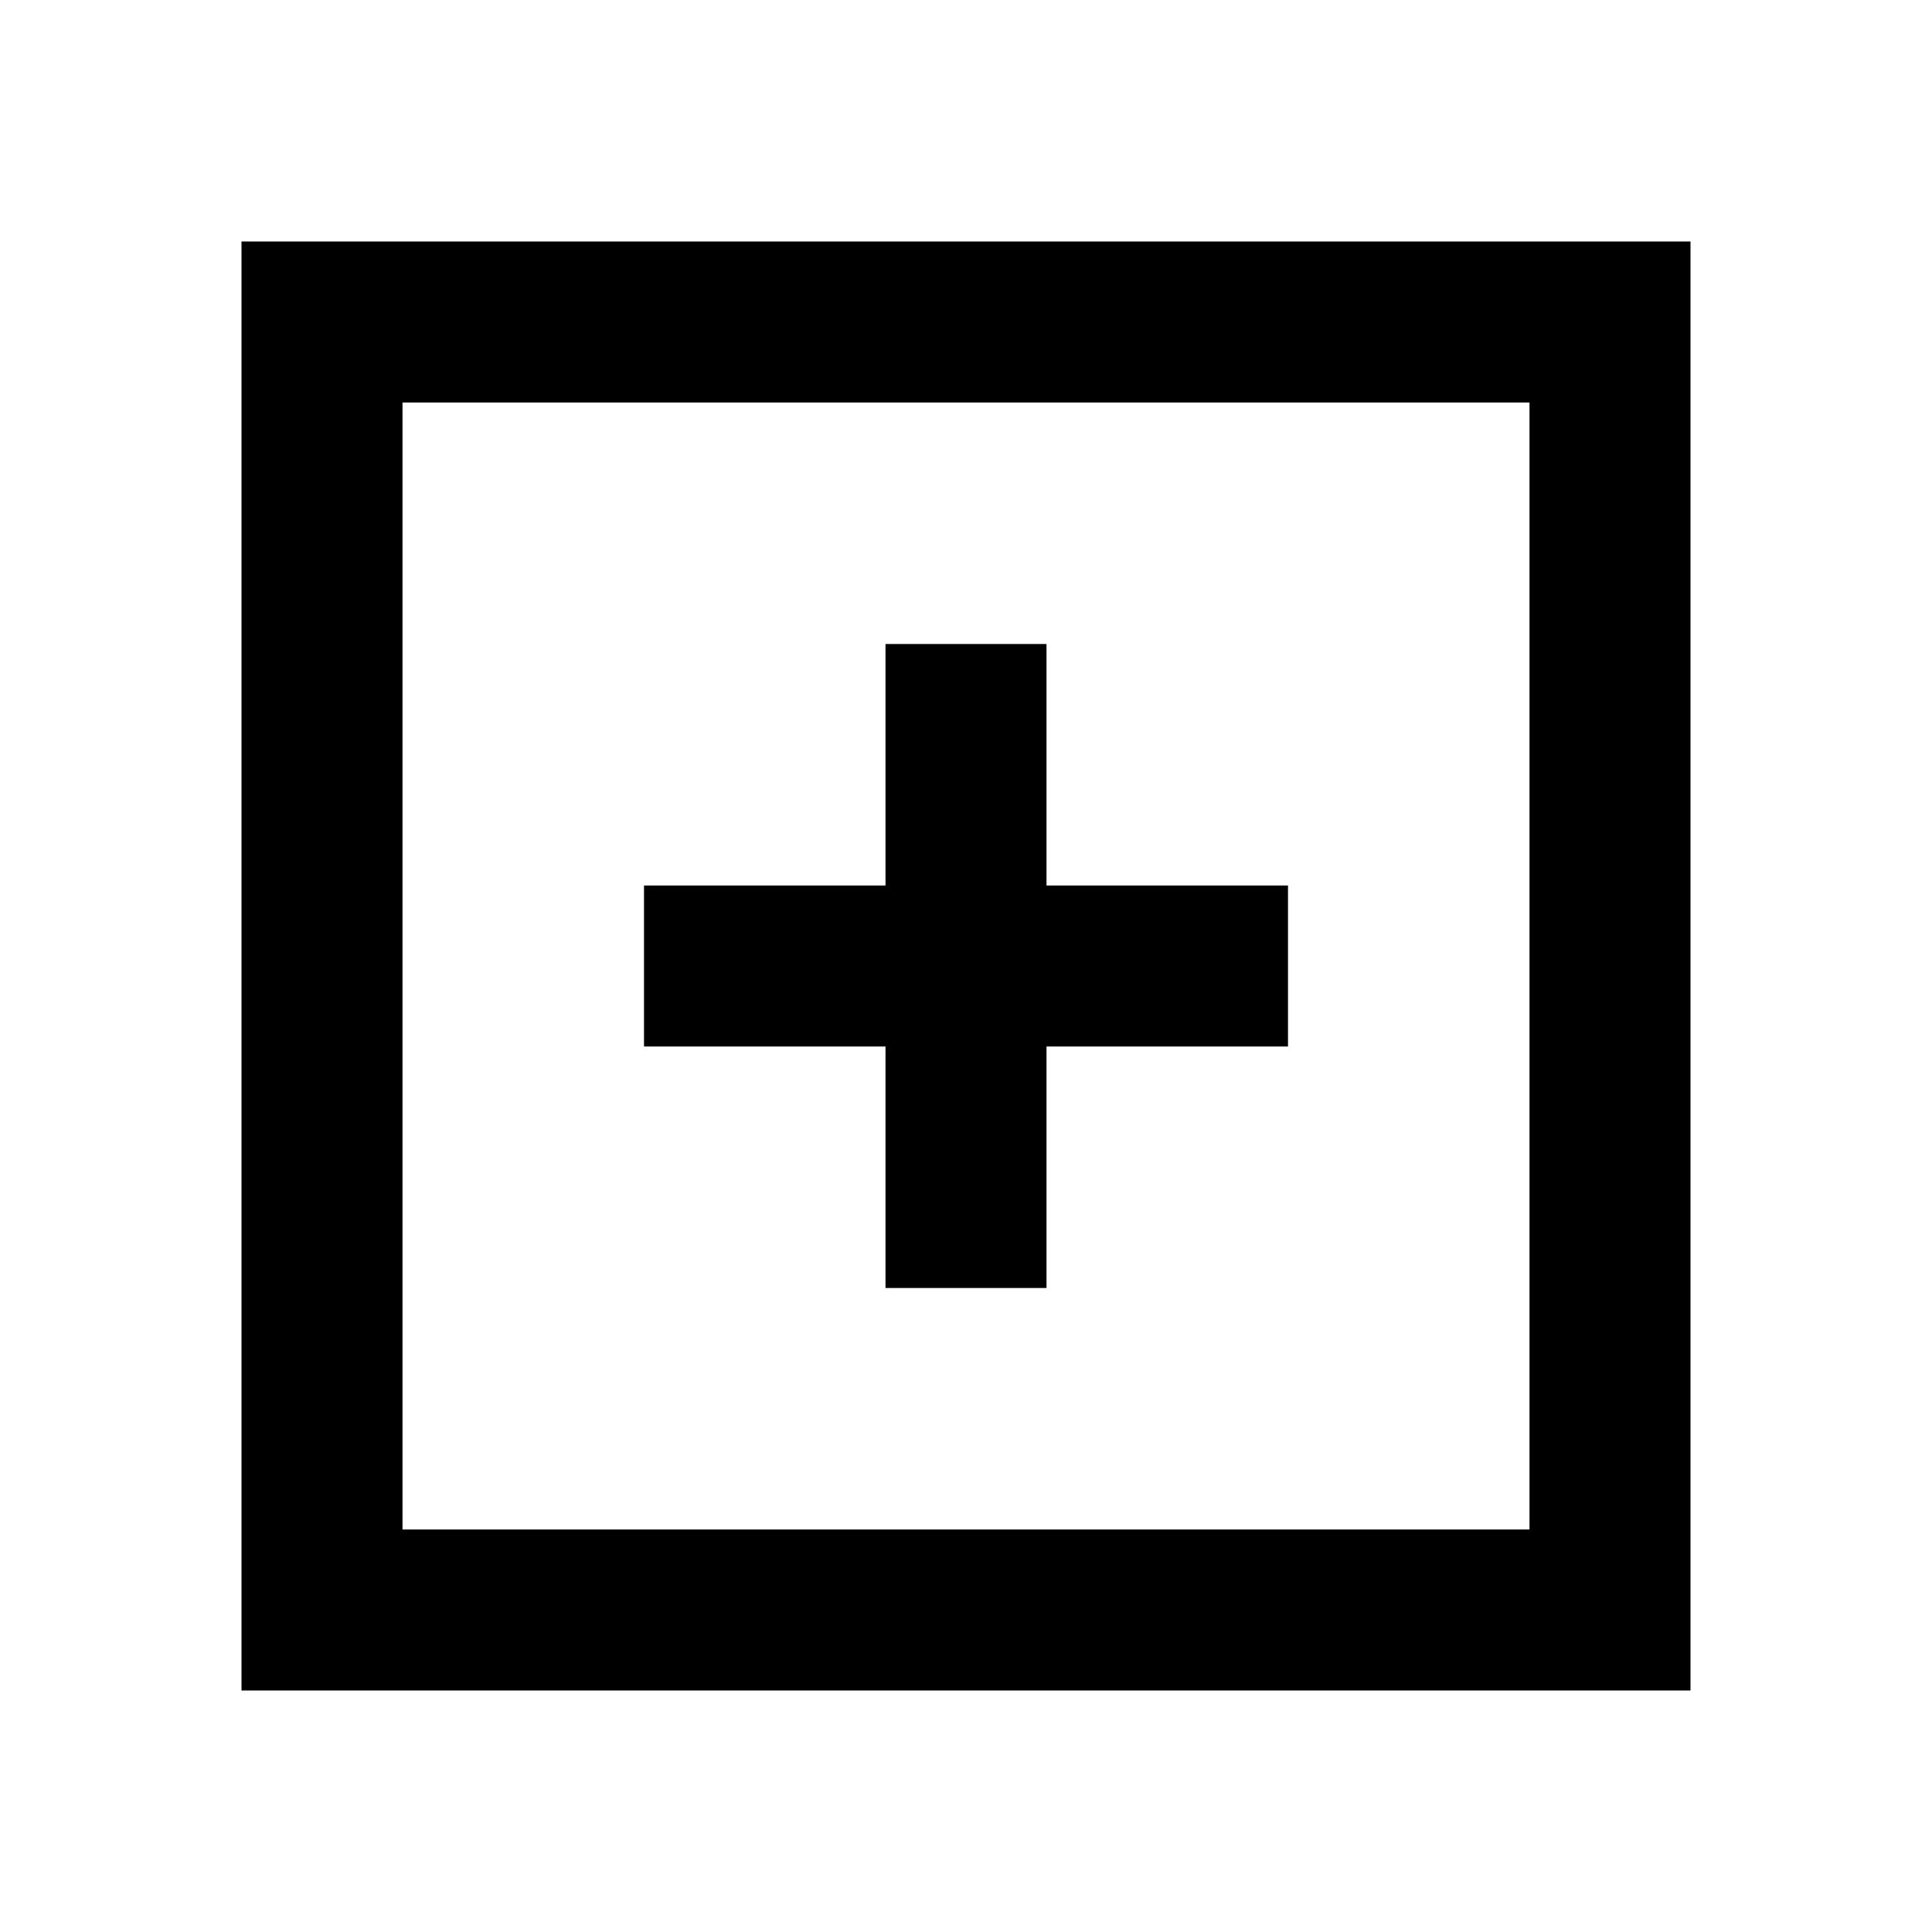
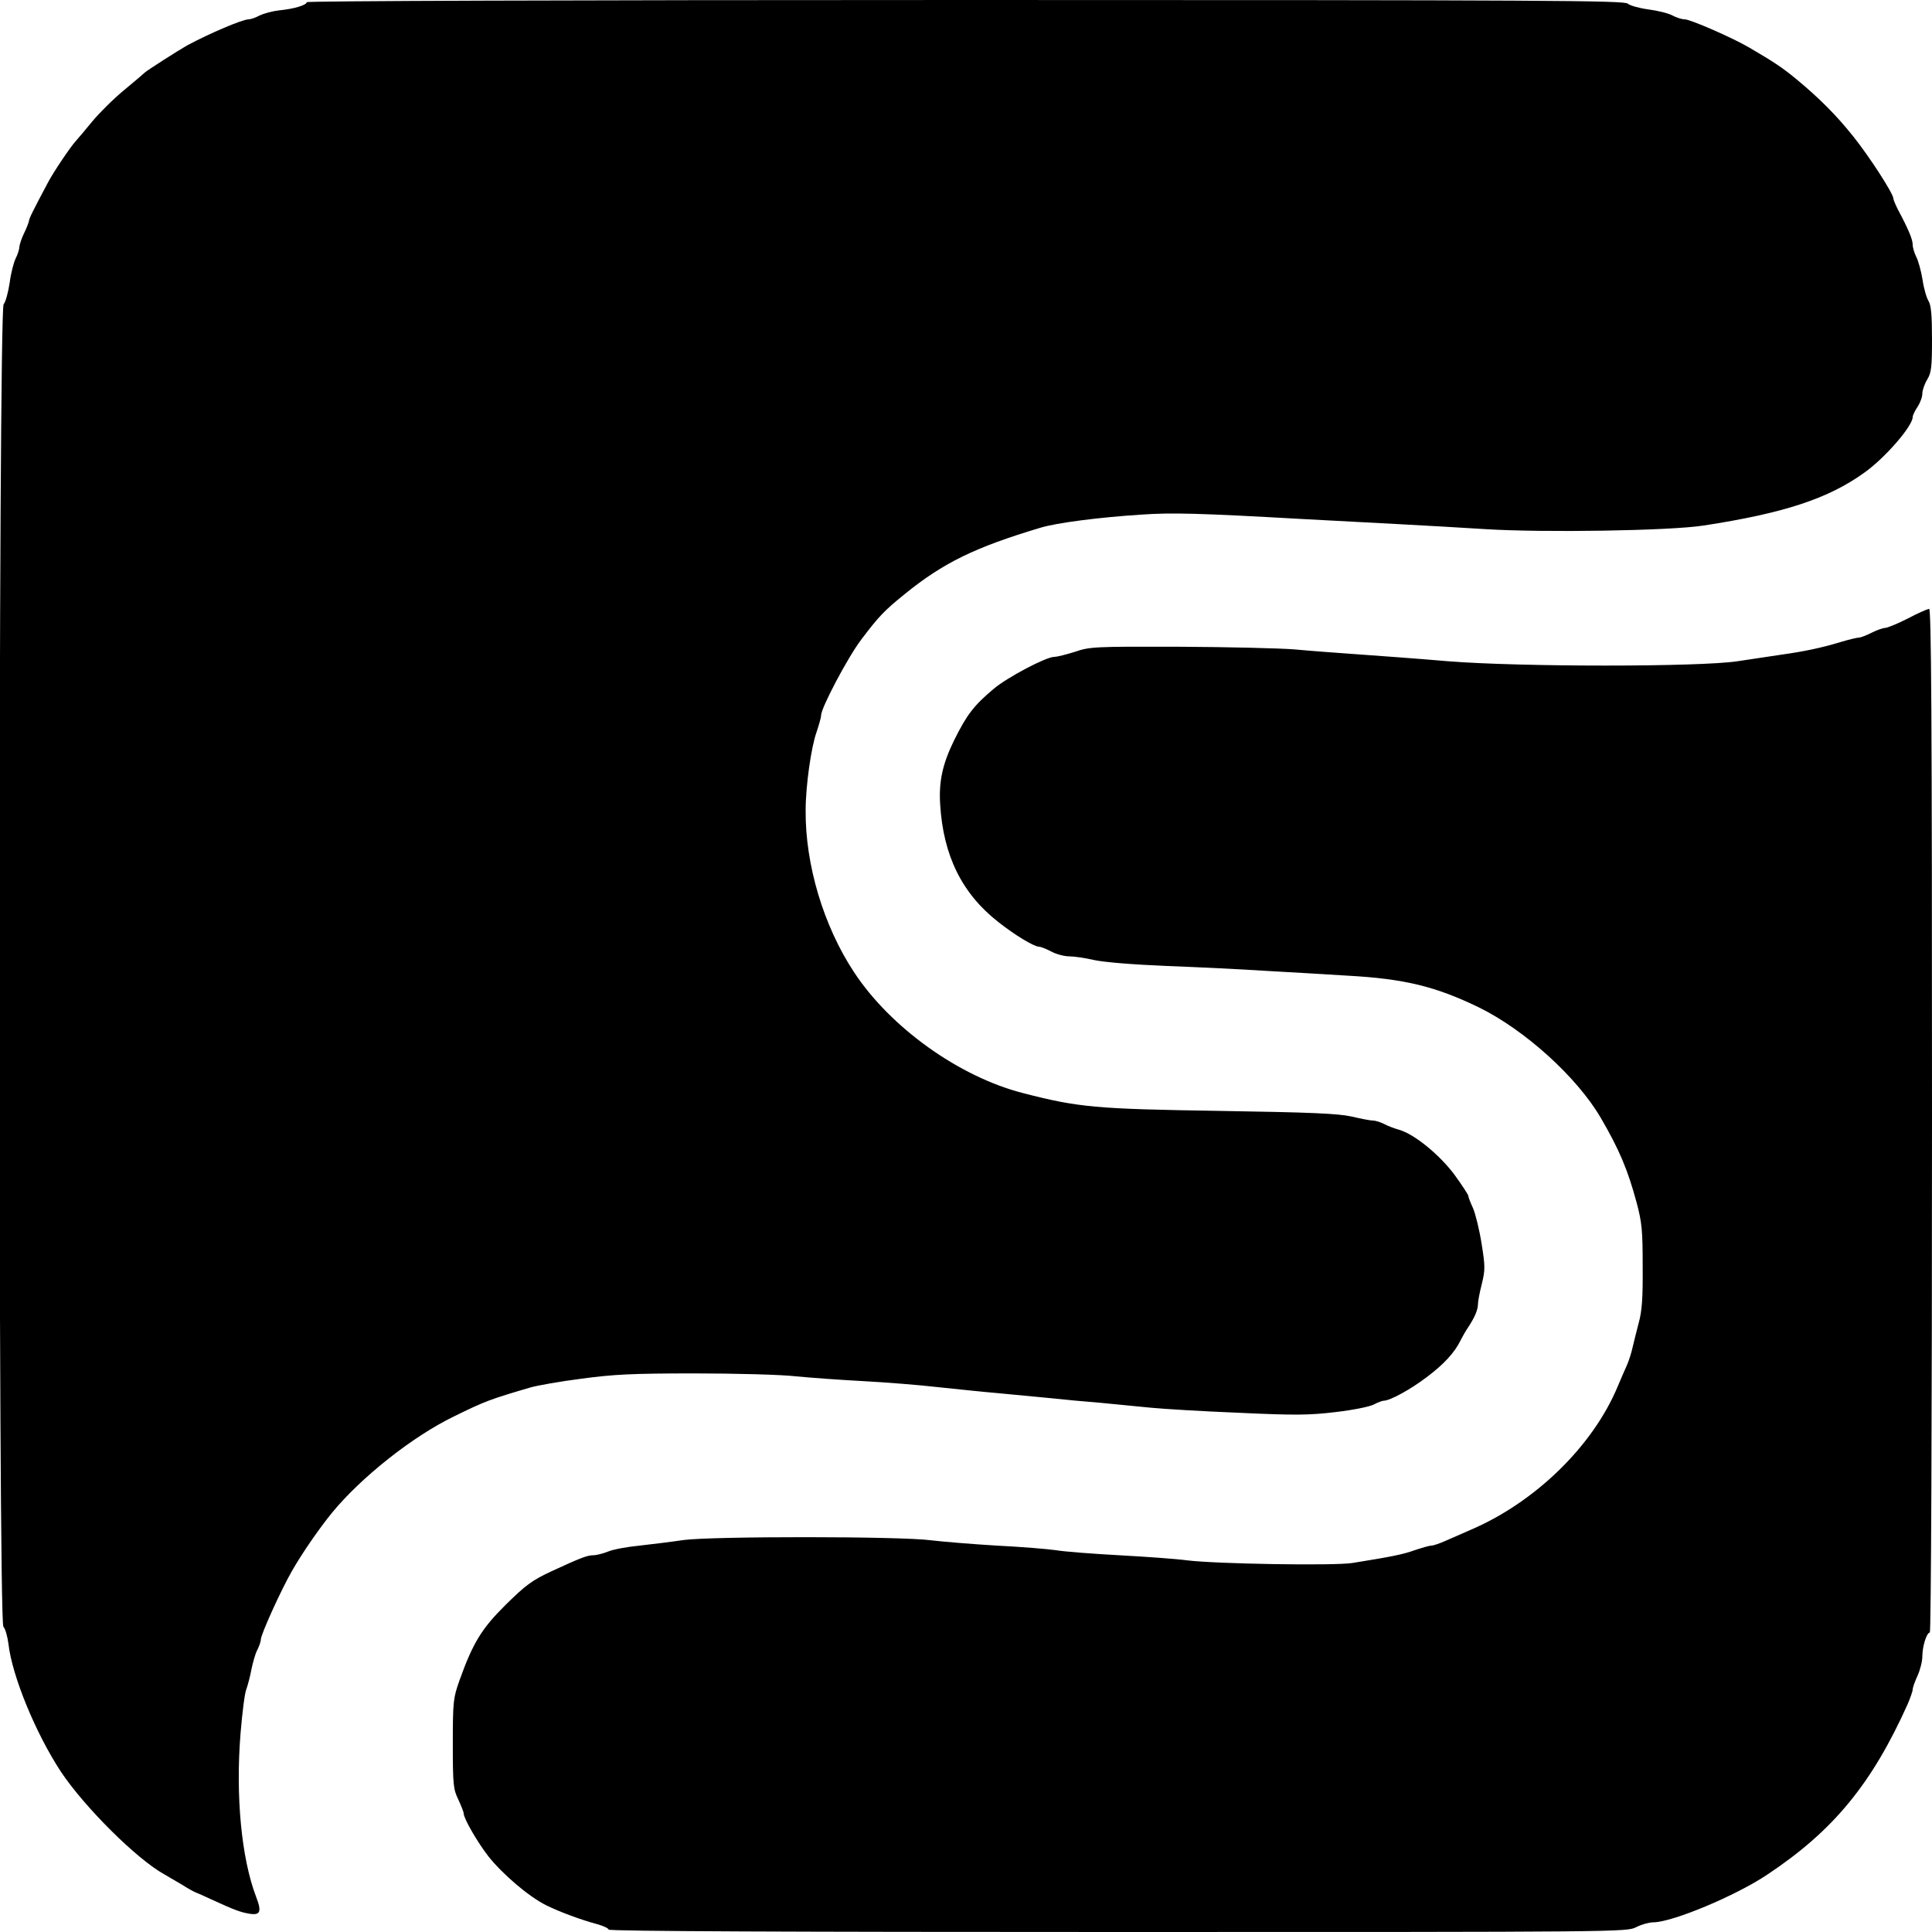
- <svg xmlns="http://www.w3.org/2000/svg" viewBox="0 0 24 24">
-   <path d="M4 4h16v16H4z" fill="none" stroke="currentColor" stroke-width="2" />
-   <path d="M8 12h8M12 8v8" stroke="currentColor" stroke-width="2" />
+ <svg xmlns="http://www.w3.org/2000/svg" viewBox="0 0 800 800">
+   <g transform="translate(0,800) scale(0.1,-0.1)" fill="#000000" stroke="none">
+     <path d="M1270 7991 c0 -12 -52 -28 -115 -34 -27 -3 -63 -13 -80 -21 -16 -9 -37 -16 -45 -16 -26 0 -162 -58 -255 -108 -34 -19 -167 -104 -175 -112 -3 -3 -41 -36 -86 -73 -45 -37 -104 -96 -132 -130 -28 -34 -59 -71 -69 -82 -22 -24 -92 -128 -114 -170 -64 -120 -79 -151 -79 -160 -1 -5 -9 -28 -20 -50 -11 -22 -19 -48 -20 -58 0 -10 -7 -31 -15 -47 -8 -16 -20 -61 -25 -101 -6 -40 -17 -80 -25 -89 -22 -25 -23 -5454 -1 -5476 8 -8 17 -40 21 -71 15 -133 113 -371 217 -529 98 -147 314 -362 428 -425 19 -11 53 -31 75 -44 22 -14 47 -28 55 -31 8 -3 38 -16 65 -29 94 -43 120 -53 156 -59 47 -8 54 7 29 71 -60 158 -85 415 -64 675 7 84 17 167 24 183 6 17 16 54 21 82 6 29 16 65 24 80 8 16 15 35 15 44 0 21 86 210 129 284 44 77 113 176 165 240 121 148 336 318 506 400 128 63 150 71 317 120 28 8 123 25 210 36 133 18 208 22 468 22 171 0 360 -5 420 -12 61 -6 187 -15 280 -20 94 -5 233 -16 310 -25 77 -8 190 -20 250 -25 61 -6 155 -15 210 -20 55 -6 152 -15 215 -20 63 -6 156 -15 205 -20 50 -5 214 -15 365 -21 235 -11 293 -10 401 3 69 8 140 22 157 31 17 9 36 16 42 16 25 0 110 46 177 97 71 53 117 103 141 153 7 14 21 39 32 55 27 41 40 72 40 96 0 11 7 48 16 83 14 58 14 72 -1 166 -9 57 -25 122 -35 146 -11 24 -20 47 -20 52 0 5 -27 46 -59 90 -63 83 -165 166 -228 184 -18 5 -45 15 -60 23 -15 8 -37 15 -48 15 -11 0 -51 8 -90 17 -56 12 -163 17 -545 23 -511 8 -583 14 -815 74 -264 68 -548 271 -699 501 -126 191 -202 445 -200 670 0 101 23 262 45 323 10 30 19 61 19 70 0 31 110 239 165 312 74 98 96 121 180 189 161 131 293 195 564 276 66 20 242 43 416 54 125 9 240 6 665 -18 107 -6 285 -15 395 -21 110 -6 274 -15 365 -21 238 -15 766 -7 905 15 332 51 515 111 665 219 86 61 200 193 200 230 0 7 9 26 20 42 11 17 20 41 20 55 0 14 9 40 20 58 17 28 20 50 20 168 0 101 -4 140 -14 157 -8 12 -20 52 -25 88 -6 37 -18 80 -26 95 -8 16 -15 39 -15 51 0 21 -17 63 -61 145 -10 20 -19 41 -19 46 0 20 -98 172 -166 257 -70 88 -142 160 -239 240 -55 45 -89 68 -190 127 -69 41 -246 118 -269 118 -12 0 -34 7 -51 16 -16 9 -61 20 -99 25 -38 5 -77 16 -86 24 -15 13 -328 15 -2743 15 -1659 0 -2727 -4 -2727 -9z M7900 5439 c-41 -21 -83 -38 -93 -39 -10 0 -35 -9 -57 -20 -22 -11 -45 -20 -52 -20 -7 0 -42 -8 -78 -19 -79 -24 -152 -39 -245 -52 -38 -6 -119 -18 -180 -27 -158 -24 -900 -24 -1200 0 -115 10 -280 22 -365 28 -85 6 -207 15 -270 21 -63 5 -279 10 -480 11 -348 1 -368 0 -429 -21 -35 -11 -74 -21 -86 -21 -33 0 -193 -84 -250 -132 -82 -69 -111 -106 -164 -213 -48 -98 -64 -170 -58 -266 13 -212 90 -369 241 -487 68 -54 148 -102 168 -102 7 0 30 -9 51 -20 20 -11 54 -20 74 -20 21 0 67 -7 102 -15 39 -9 159 -19 305 -25 132 -5 315 -14 406 -20 91 -5 244 -14 340 -20 235 -13 363 -44 543 -131 190 -93 406 -288 505 -457 77 -132 112 -215 149 -352 22 -83 25 -116 25 -265 1 -132 -3 -185 -17 -235 -9 -36 -21 -81 -25 -100 -4 -19 -14 -51 -22 -70 -9 -19 -26 -60 -39 -90 -103 -248 -343 -481 -610 -595 -35 -15 -82 -36 -105 -46 -23 -10 -48 -19 -57 -19 -8 0 -39 -9 -69 -19 -50 -18 -97 -27 -258 -53 -76 -12 -564 -4 -685 11 -44 6 -170 15 -280 21 -110 6 -228 15 -263 21 -34 5 -145 14 -245 19 -100 6 -222 16 -272 22 -125 17 -910 17 -1025 1 -47 -7 -128 -17 -181 -23 -52 -5 -112 -16 -132 -25 -20 -8 -48 -15 -61 -15 -24 0 -53 -11 -176 -68 -77 -36 -105 -57 -186 -137 -100 -99 -136 -158 -192 -315 -25 -71 -27 -85 -27 -260 0 -171 2 -189 23 -232 12 -26 22 -51 22 -57 0 -21 57 -119 101 -176 59 -75 168 -168 240 -204 57 -28 145 -61 217 -80 23 -7 42 -16 42 -21 0 -7 768 -10 2108 -10 2088 0 2108 0 2147 20 22 11 53 20 70 20 79 0 343 110 475 199 272 181 431 375 579 704 11 26 21 54 21 61 0 8 9 33 20 57 11 24 20 60 20 80 0 42 18 99 31 99 5 0 9 867 9 2120 0 1690 -3 2120 -12 2119 -7 -1 -47 -18 -88 -40z" />
+   </g>
</svg>
